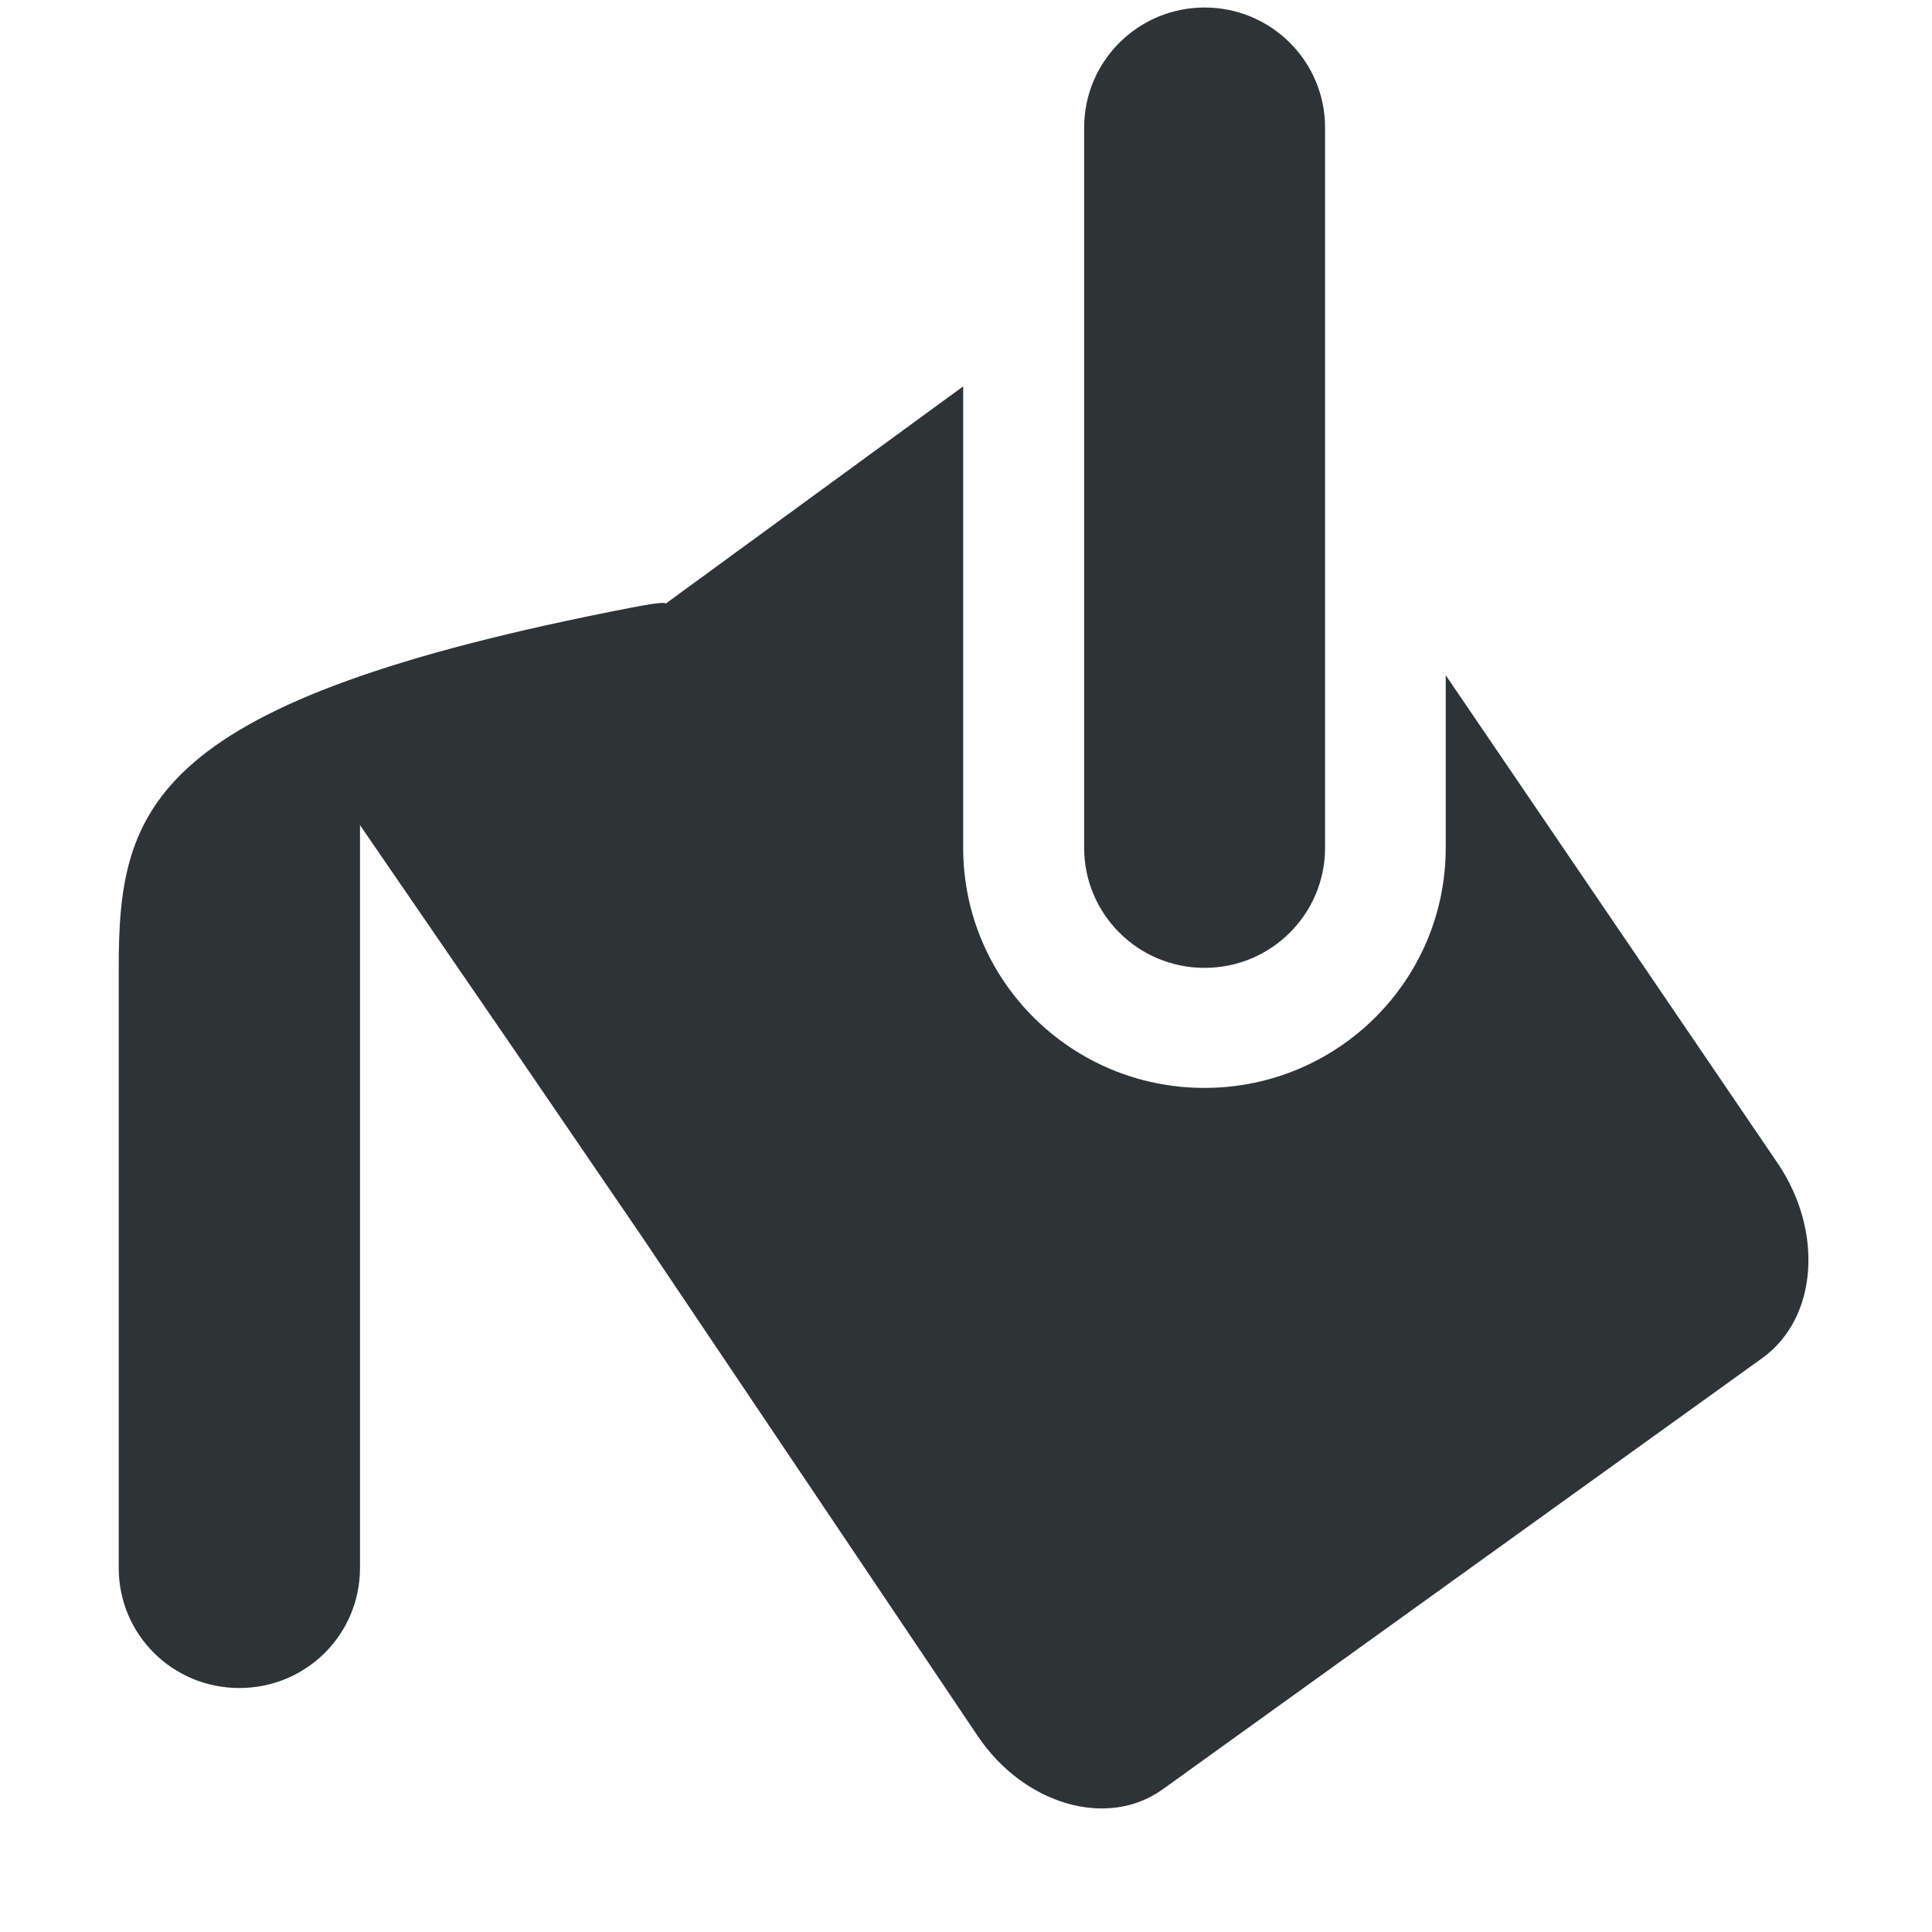
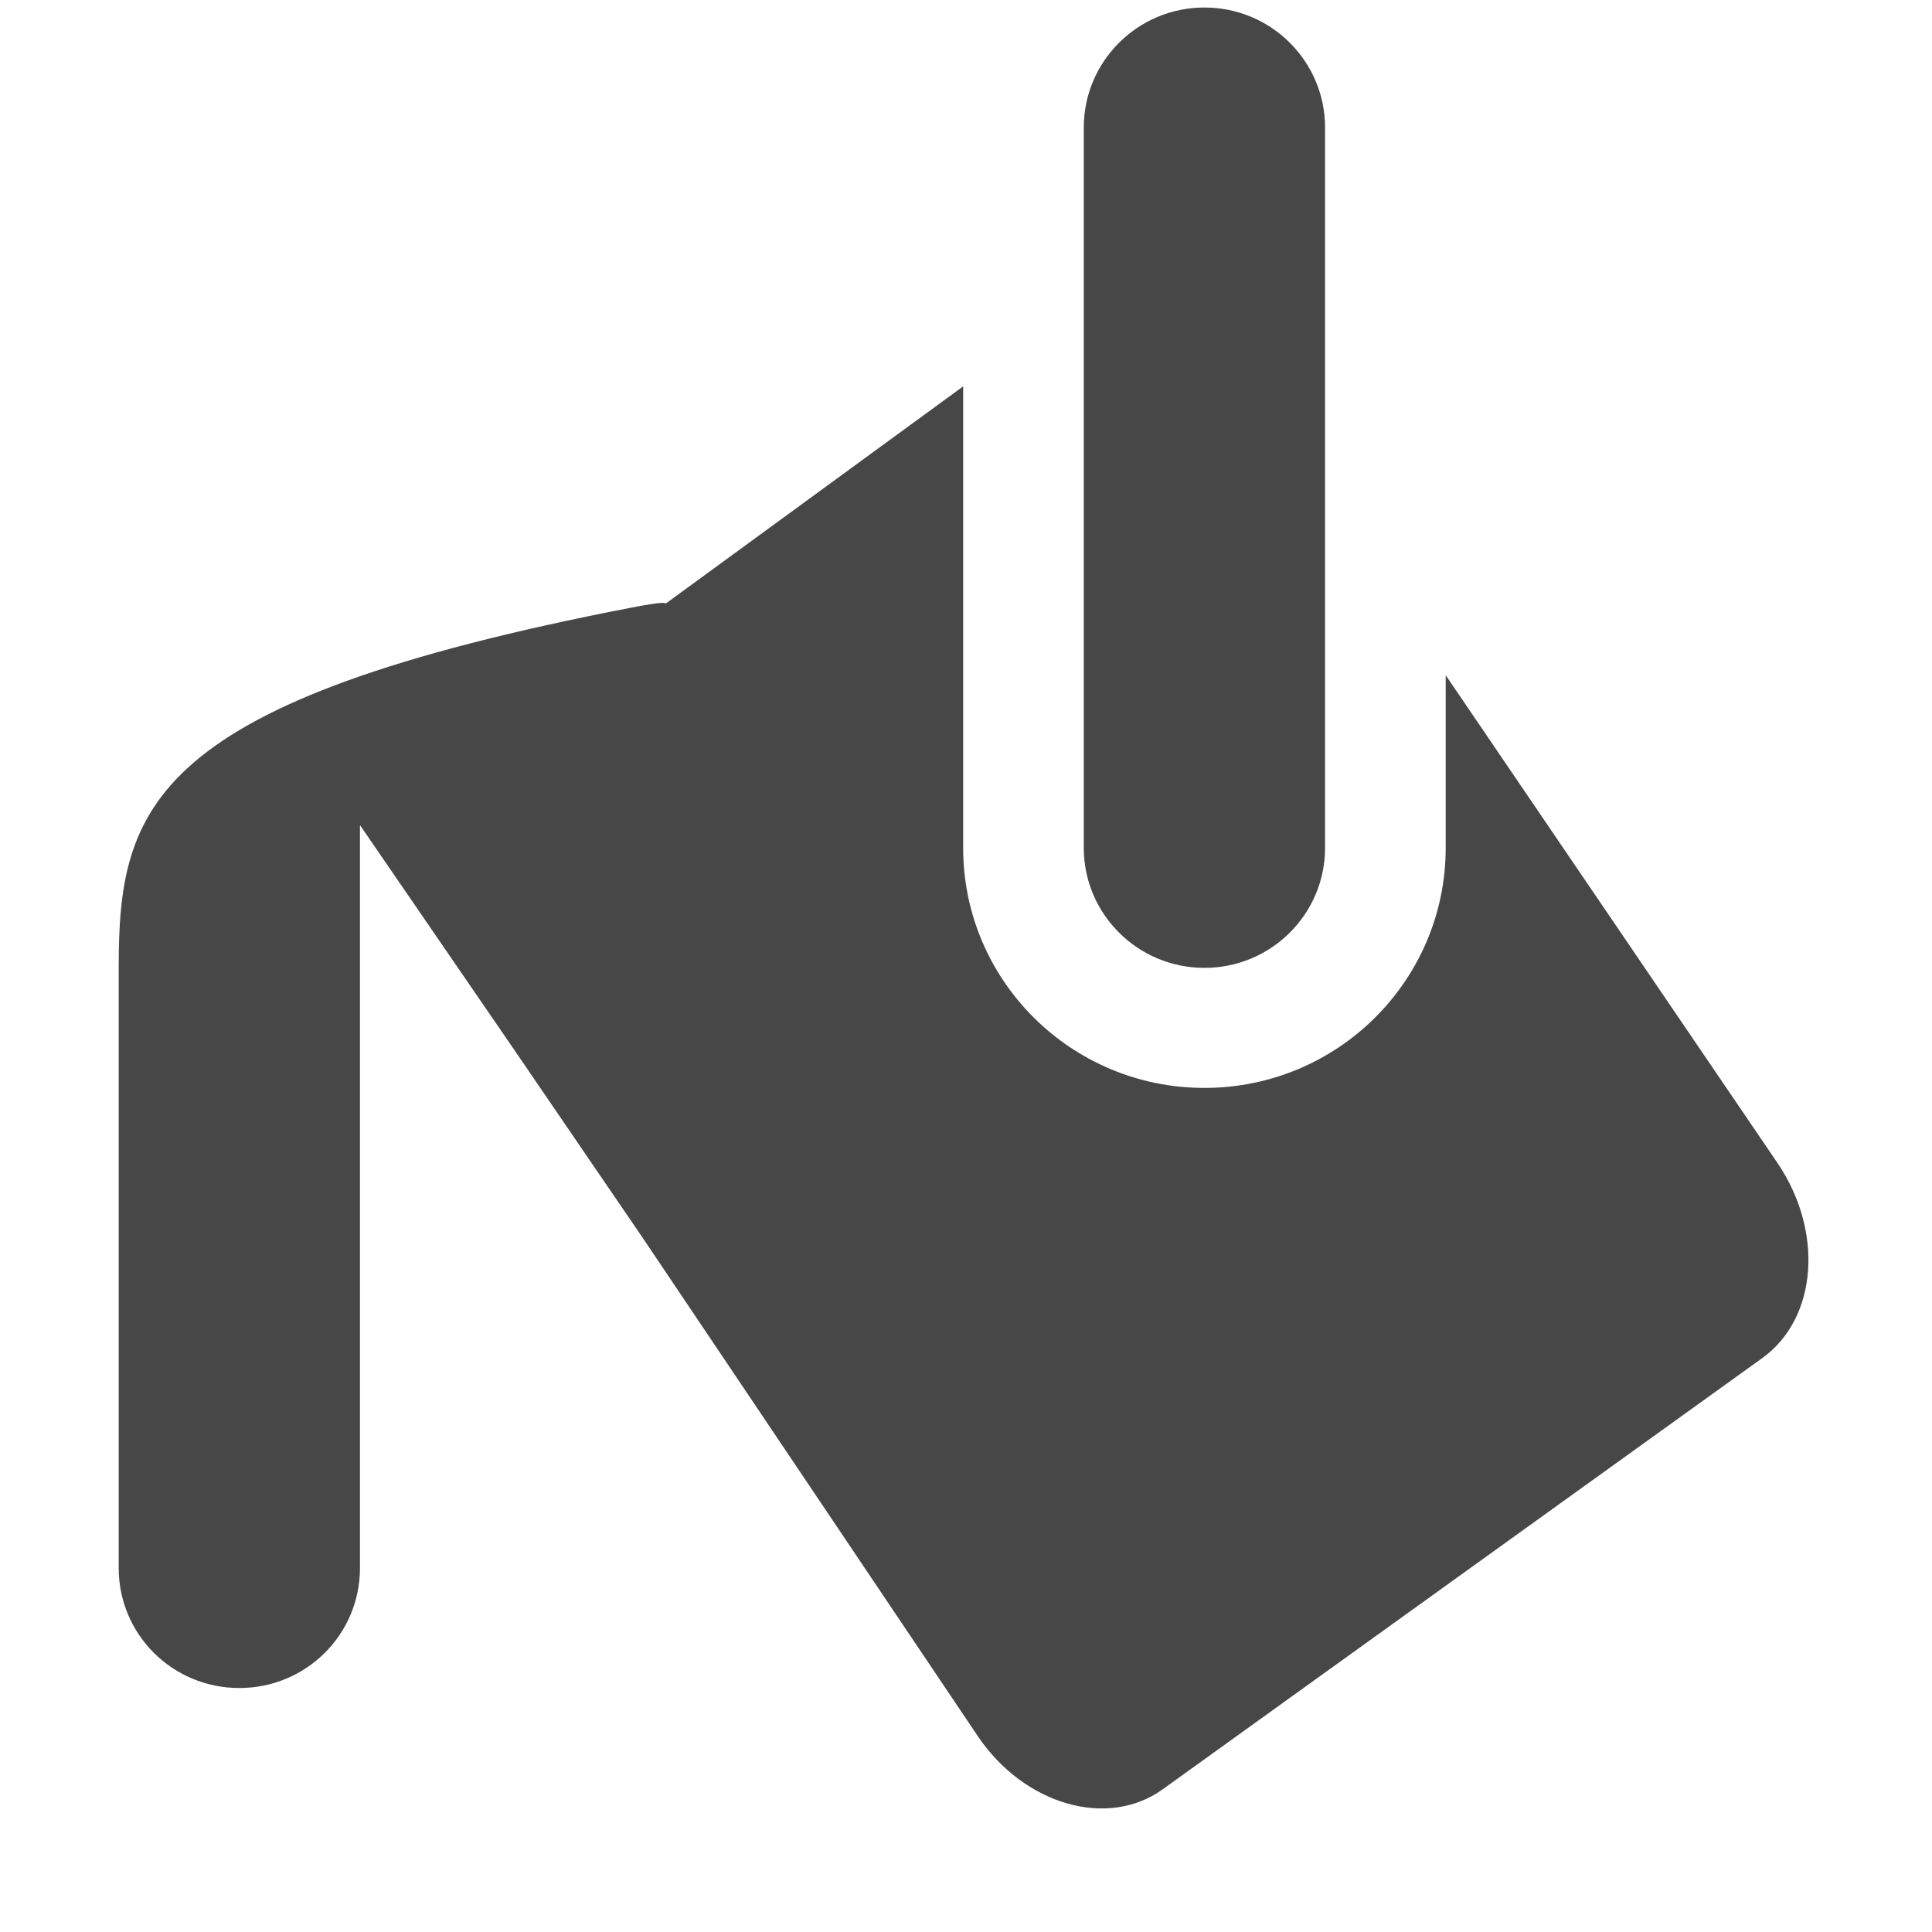
<svg width="16" height="16">
-   <g transform="matrix(0.9990594,0,0,0.9941605,-140.8834,-175.9042)" style="color:#000000;display:inline;fill:#474747" id="g18711">
-     <path style="display:inline;fill:#2e3436;fill-opacity:1;stroke:none" d="m -92,-36.844 -2.469,1.812 c 0.009,-0.012 -0.03,-0.018 -0.281,0.031 -4,0.777 -4.25,1.657 -4.25,3 v 5 c 0,0.554 0.446,1 1,1 0.554,0 1,-0.446 1,-1 v -6.188 l 1.281,1.875 1.062,1.562 2.781,4.156 c 0.384,0.568 1.074,0.77 1.531,0.438 L -85.375,-28.75 c 0.458,-0.332 0.509,-1.057 0.125,-1.625 L -88,-34.438 V -33 c 0,1.105 -0.895,2 -2,2 -1.105,0 -2,-0.895 -2,-2 z" transform="translate(241.0002,217)" id="rect18654" />
-     <rect ry="1" rx="1" y="177" x="150.003" height="8" width="1.997" id="rect18680" style="fill:#2e3436;fill-opacity:1;stroke:none" />
+   <g fill="#474747" transform="matrix(0.9990594,0,0,0.9941605,-140.8834,-175.9042)">
+     <path d="m -92,-36.844 -2.469,1.812 c 0.009,-0.012 -0.03,-0.018 -0.281,0.031 -4,0.777 -4.25,1.657 -4.25,3 v 5 c 0,0.554 0.446,1 1,1 0.554,0 1,-0.446 1,-1 v -6.188 l 1.281,1.875 1.062,1.562 2.781,4.156 c 0.384,0.568 1.074,0.77 1.531,0.438 L -85.375,-28.75 c 0.458,-0.332 0.509,-1.057 0.125,-1.625 L -88,-34.438 V -33 c 0,1.105 -0.895,2 -2,2 -1.105,0 -2,-0.895 -2,-2 z" transform="translate(241,217)" />
+     <rect ry="1" rx="1" y="177" x="150" height="8" width="2" />
  </g>
</svg>
